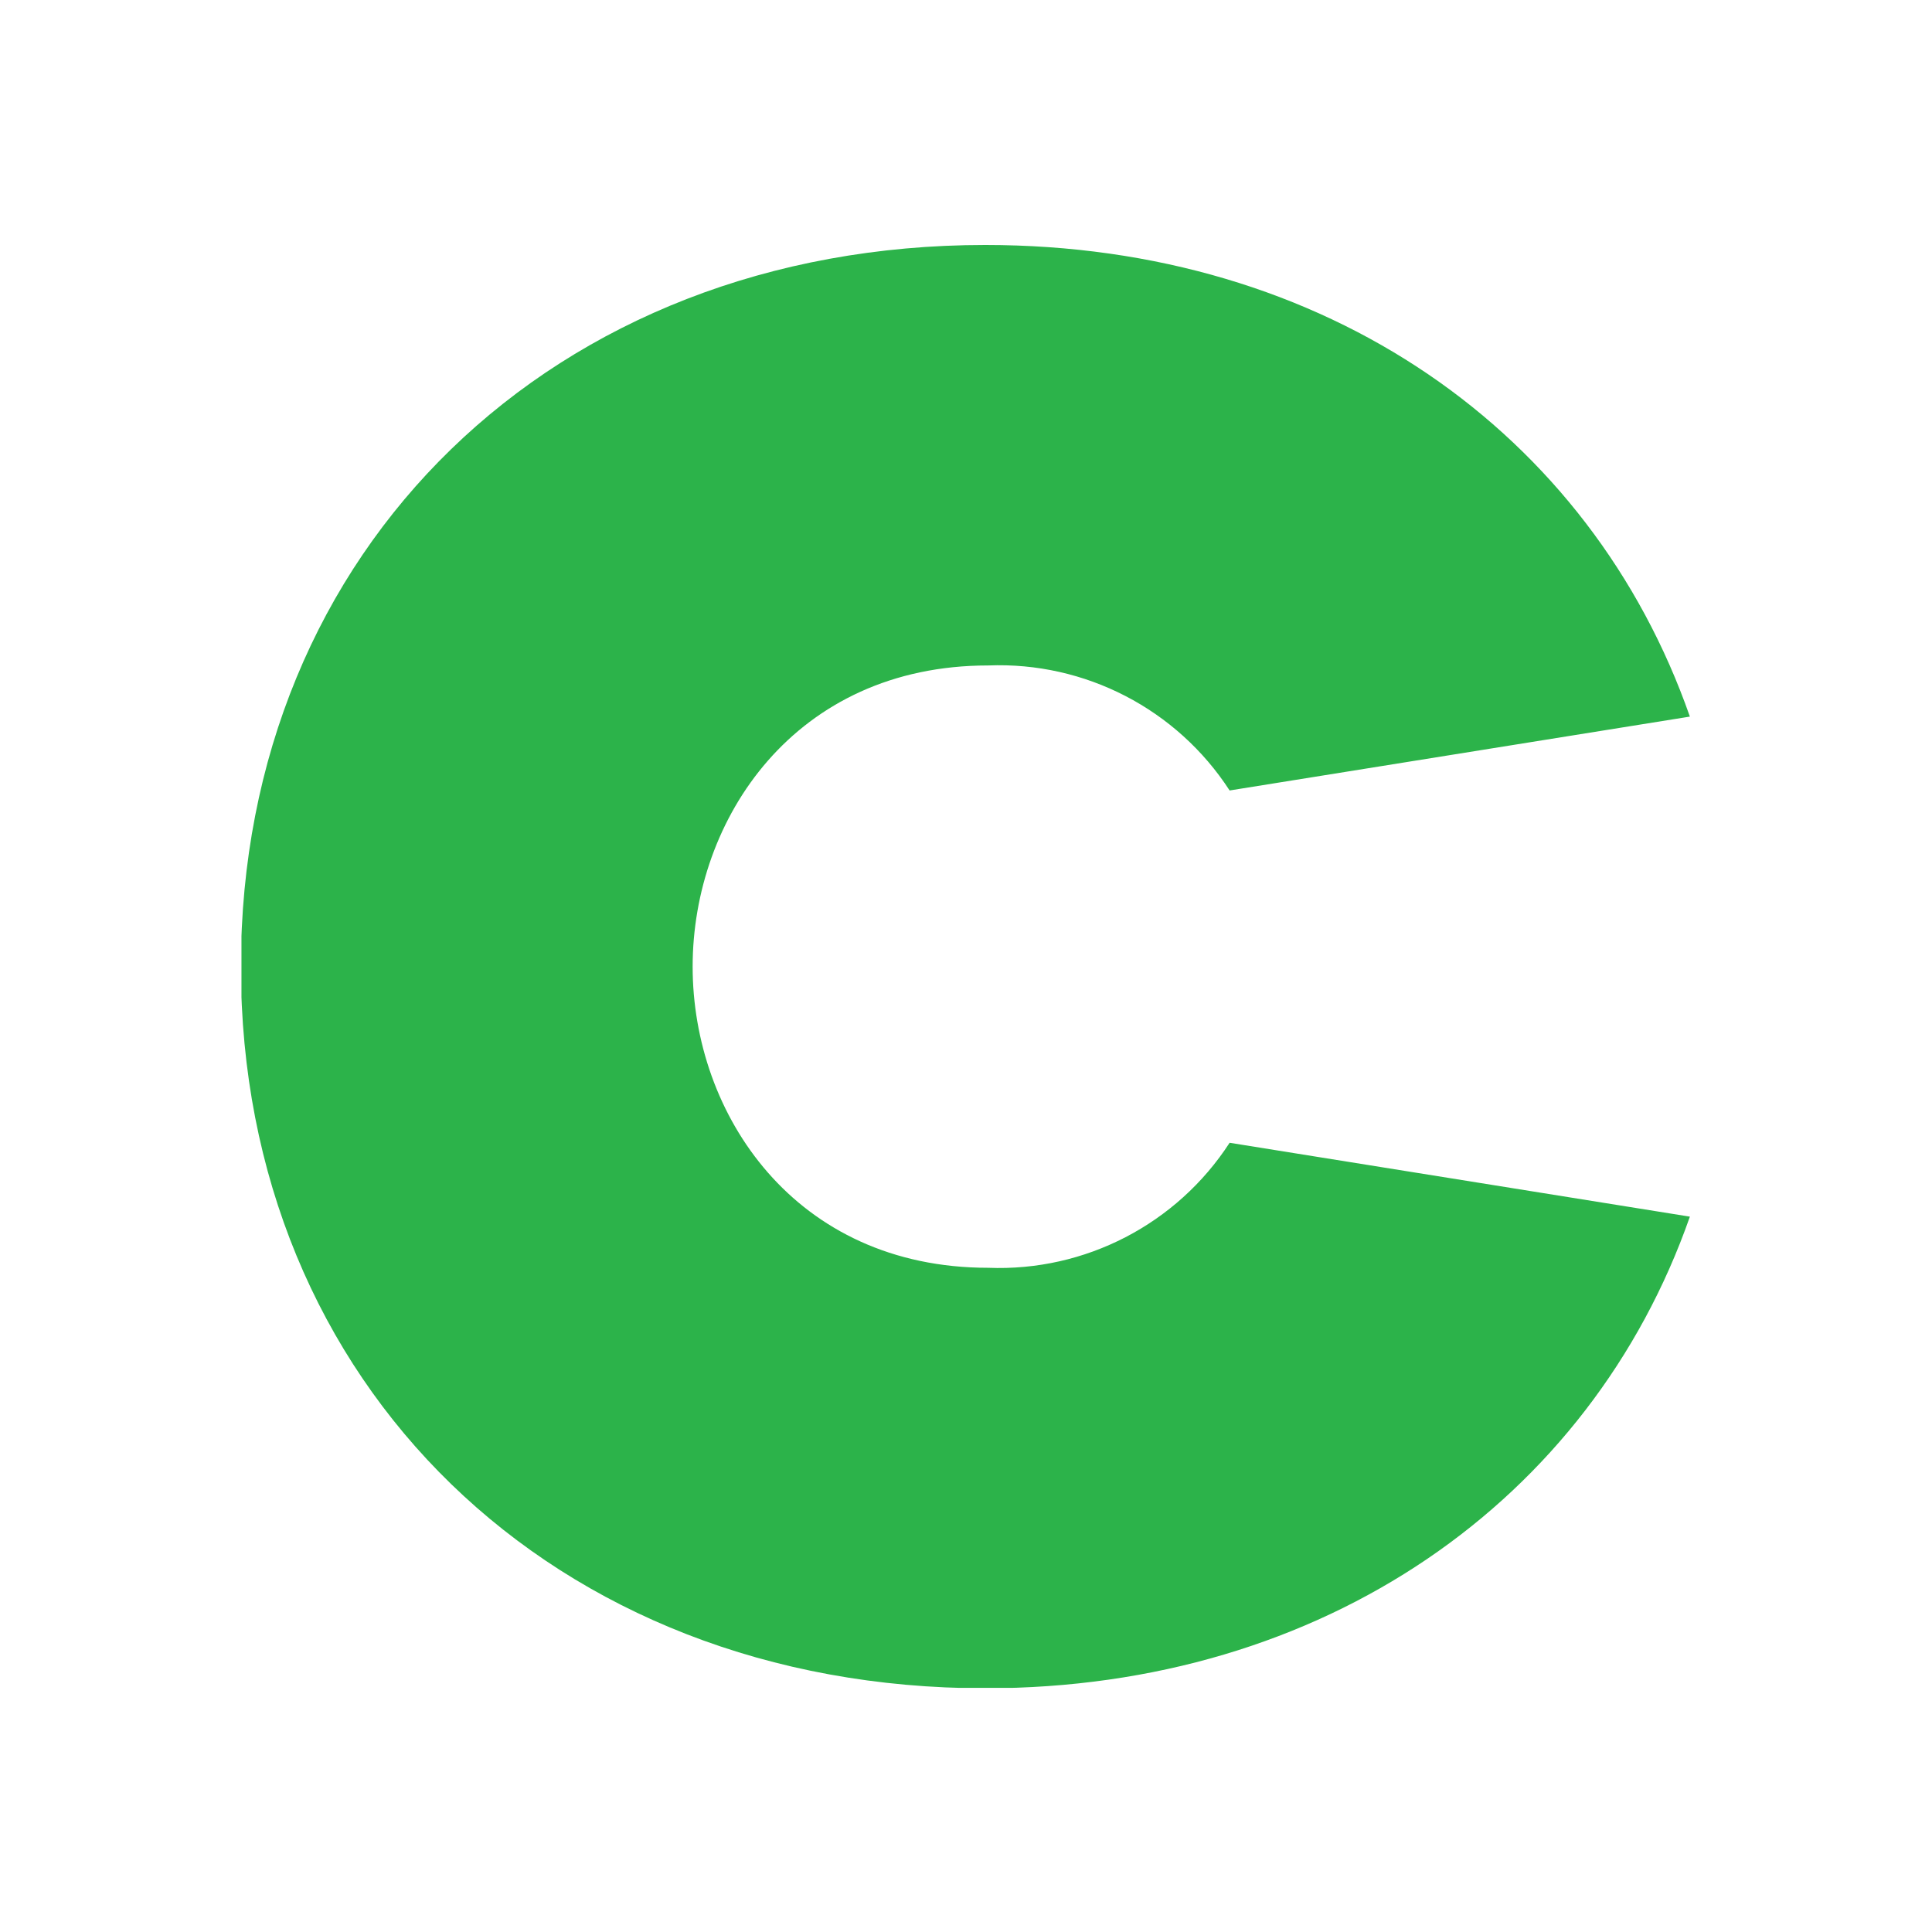
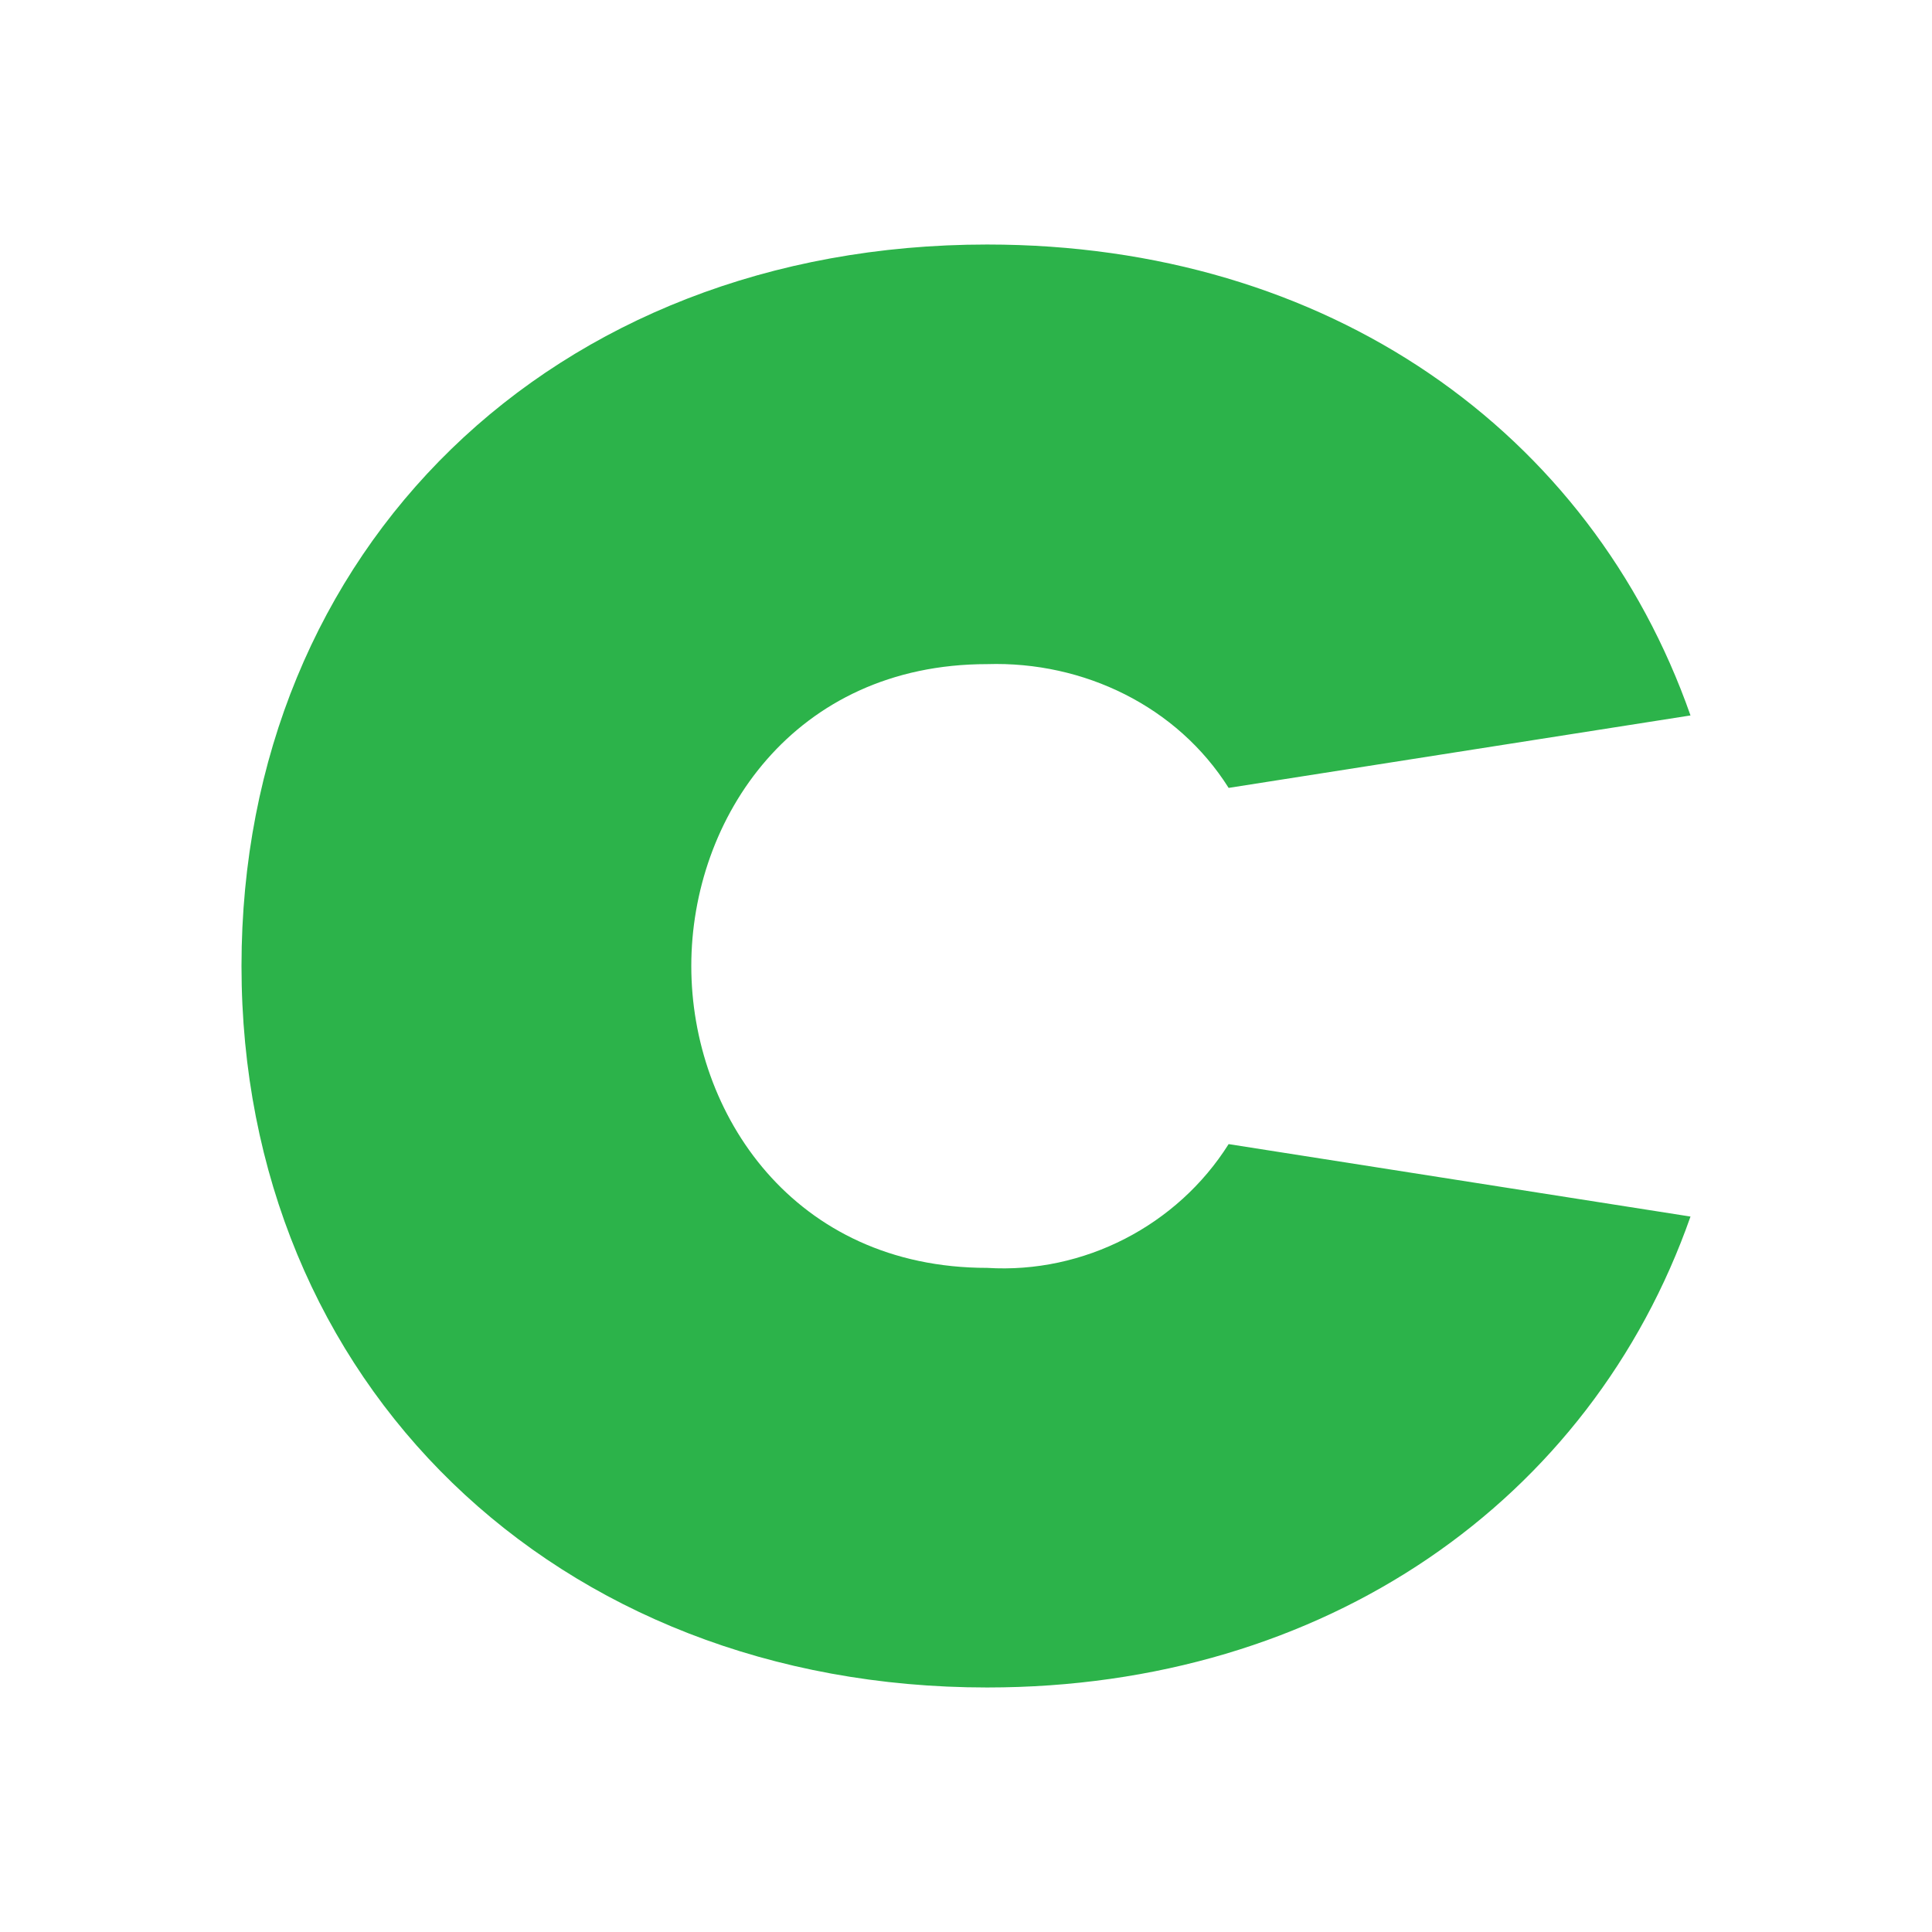
- <svg xmlns="http://www.w3.org/2000/svg" width="499.844" height="500" viewBox="0 0 499.844 500" version="1.1" id="svg7">
-   <defs id="defs4">
-     <style id="style2">
-       .cls-1 {
-         fill: #52b848;
-         fill-rule: evenodd;
-       }
-     </style>
-     <pattern id="EMFhbasepattern" patternUnits="userSpaceOnUse" width="6" height="6" x="0" y="0" />
-     <pattern id="EMFhbasepattern-0" patternUnits="userSpaceOnUse" width="6" height="6" x="0" y="0" />
-     <clipPath clipPathUnits="userSpaceOnUse" id="clipPath1109">
-       <rect style="fill:#2cb34a" id="rect1111" width="57.234" height="61.826" x="-0.112" y="20.497" />
-     </clipPath>
-     <clipPath clipPathUnits="userSpaceOnUse" id="clipPath1443">
-       <rect style="fill:#2cb34a;stroke-width:0.164" id="rect1445" width="50.981" height="50.813" x="0.72" y="25.071" />
-     </clipPath>
-   </defs>
-   <g id="g13042" transform="translate(282.0733,220.2176)" />
-   <path d="m 59,60.6 15.9,2.5 V 74.8 H 59 Z M 85.8,26.2 H 74.9 V 23 c 0,-4.8 0.9,-9 7,-9 a 17.37,17.37 0 0 1 3.9,0.5 V 0.8 c 0,0 -0.3,-0.1 -2.1,-0.4 A 37.3,37.3 0 0 0 77.8,0 C 61.2,0 59,11.4 59,22.5 v 18 L 85.8,36.2 Z M 166,1.1 H 150.2 V 25.9 L 166,23.3 Z M 93.2,100 H 109 V 72.3 a 22.11,22.11 0 0 0 12.7,3.7 22.48,22.48 0 0 0 12.1,-3.4 L 93.2,66 Z m 28.1,-74.9 a 19.52,19.52 0 0 0 -12.3,4 V 26.2 H 93.2 V 35 l 40.7,-6.6 A 24.89,24.89 0 0 0 121.3,25.1 Z M 35.5,56.7 A 9.67,9.67 0 0 1 27,61.1 c -6.8,0 -10.4,-5.4 -10.4,-10.6 0,-5.2 3.6,-10.6 10.4,-10.6 a 9.67,9.67 0 0 1 8.5,4.4 L 51.7,41.7 C 48.2,31.7 38.9,25.1 26.9,25.1 11.7,25.1 0.7,35.8 0.7,50.5 c 0,14.7 11,25.4 26.2,25.4 11.9,0 21.3,-6.6 24.8,-16.6 z" fill="#2cb34a" id="path839" clip-path="url(#clipPath1443)" transform="matrix(7.35287,0,0,7.35287,57.19739,-121.1582)" />
-   <g id="layer1" style="display:inline" />
+ <svg xmlns="http://www.w3.org/2000/svg" enable-background="new 0 0 64 64" viewBox="0 0 64 64">
+   <path d="m40.7 37.9c-1.7 2.7-4.8 4.3-8 4.1-6.4 0-9.8-5.1-9.8-10s3.4-10 9.8-10c3.2-.1 6.3 1.4 8 4.1l15.3-2.4c-3.3-9.4-12-15.6-23.3-15.6-14.4 0-24.7 10.1-24.7 23.9s10.4 23.9 24.7 23.9c11.2 0 20-6.2 23.3-15.6z" fill="#2cb34a" />
</svg>
